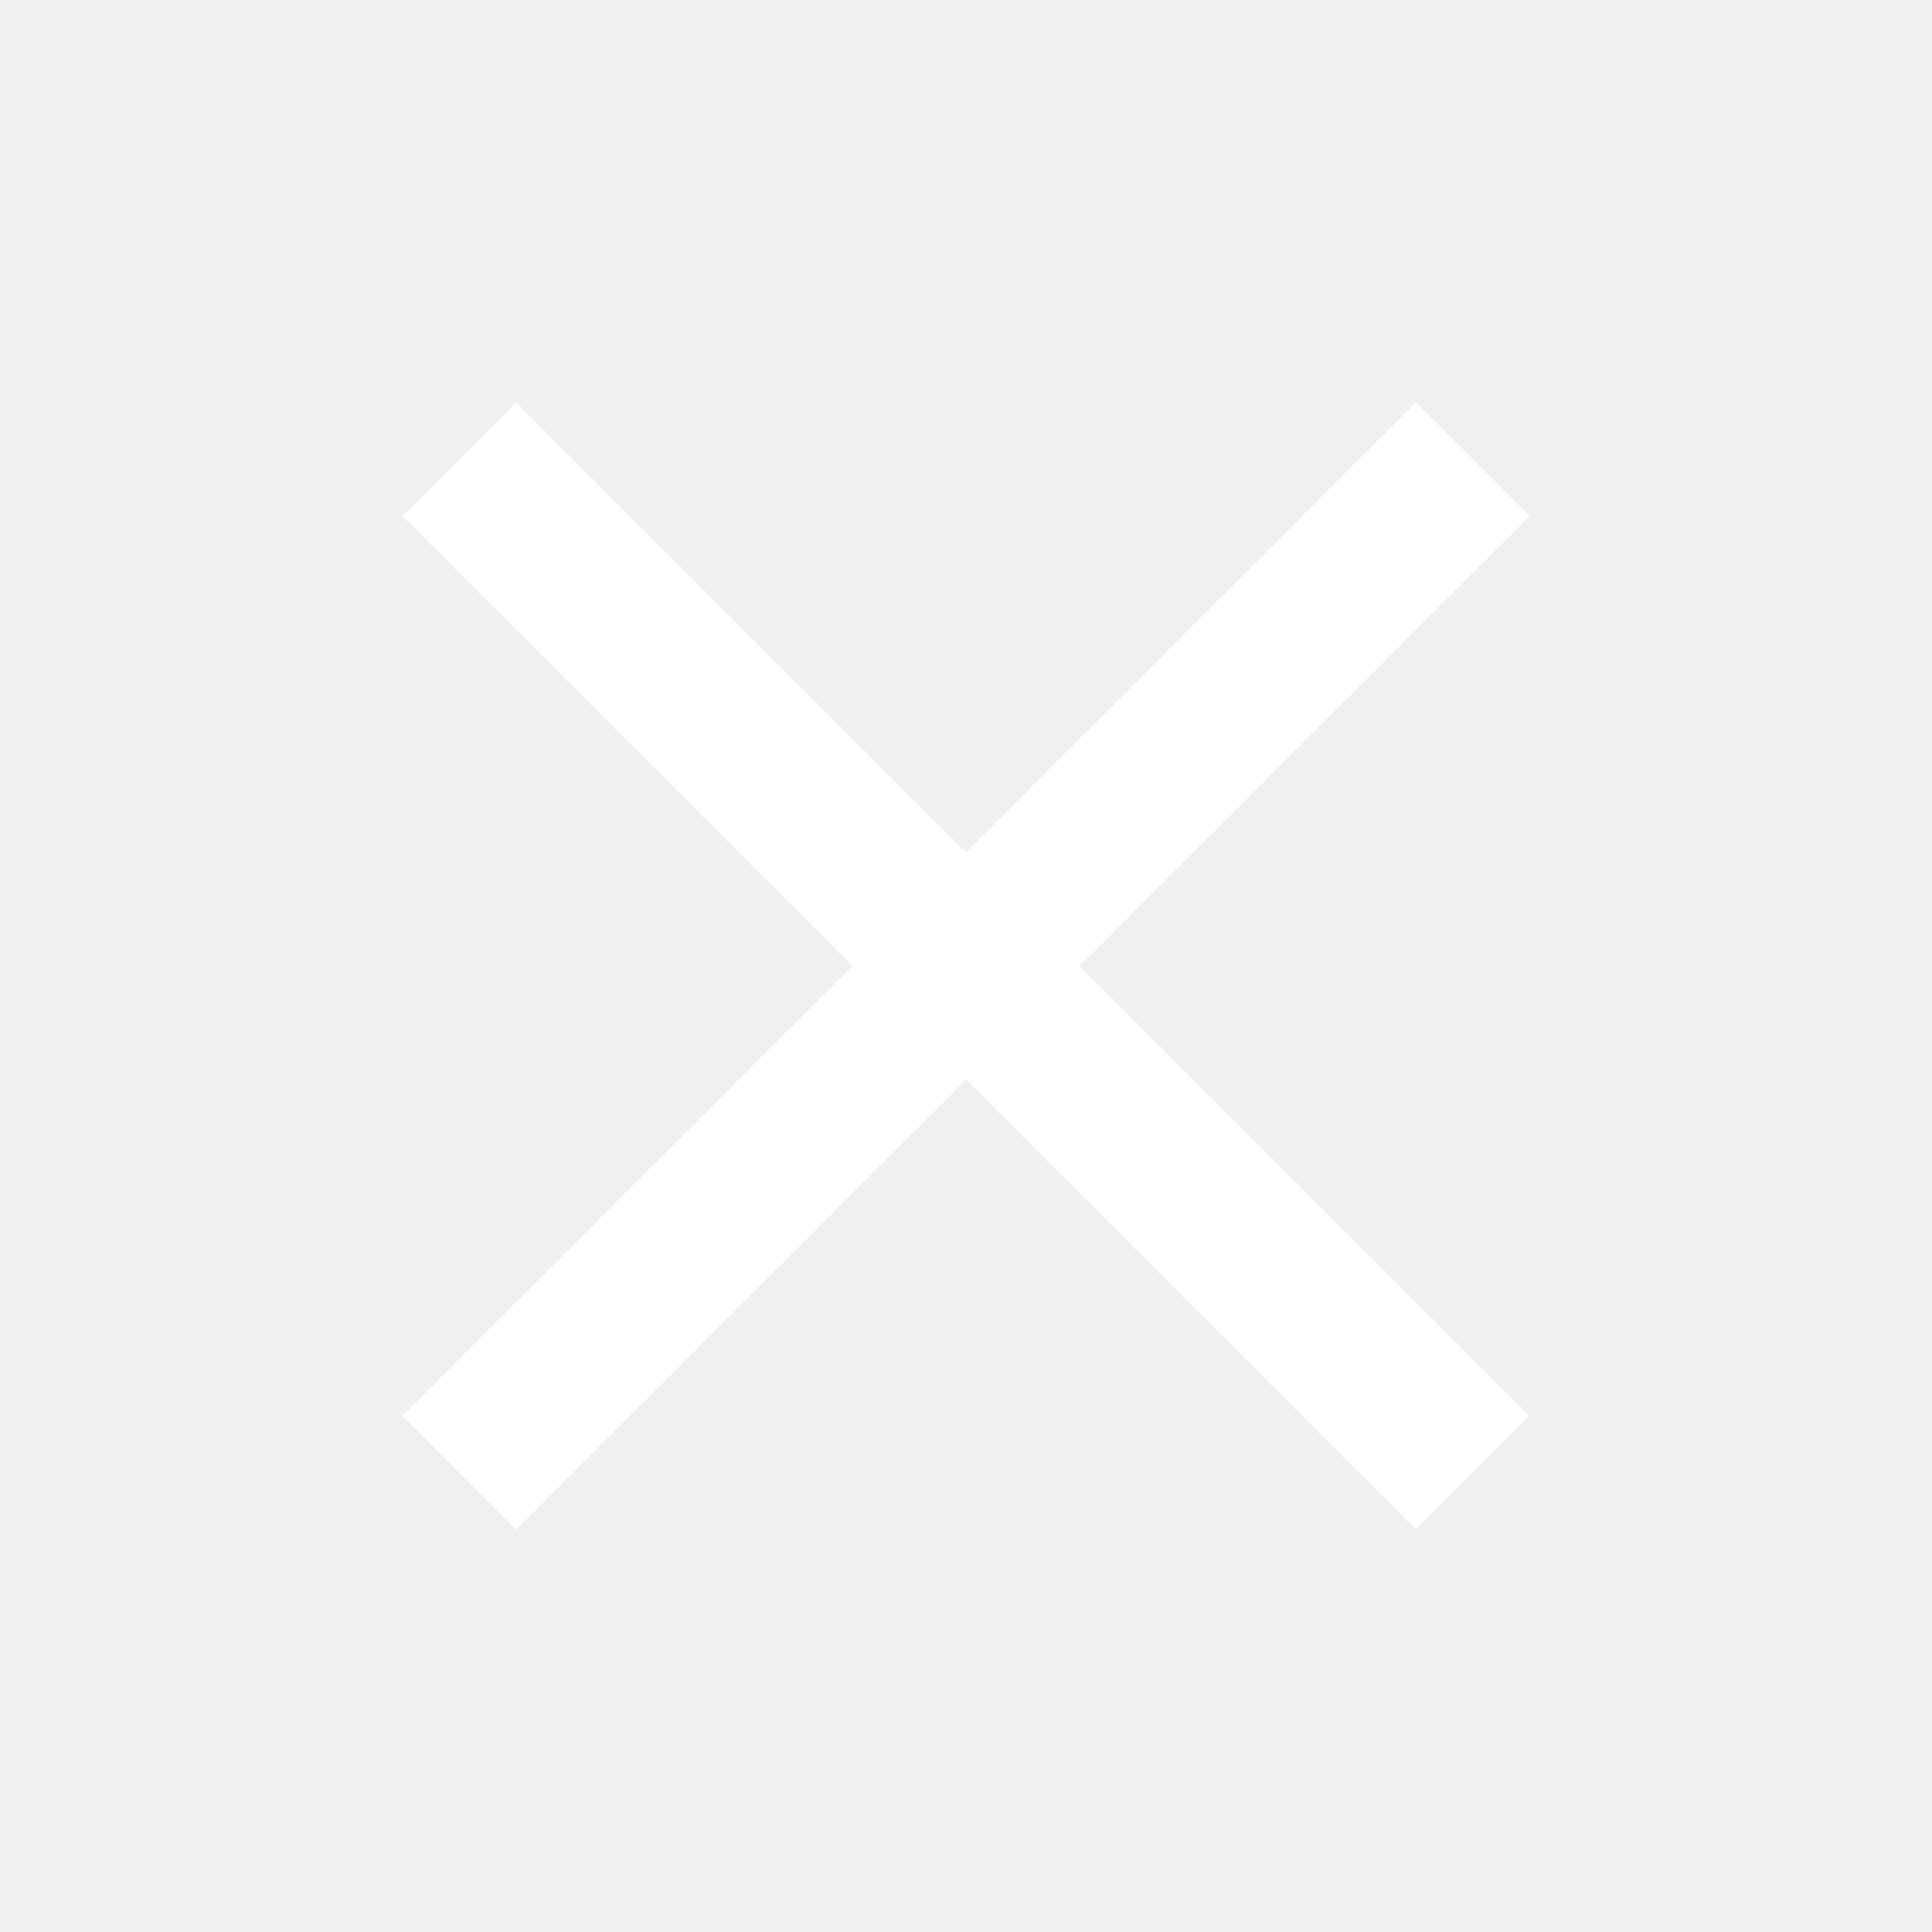
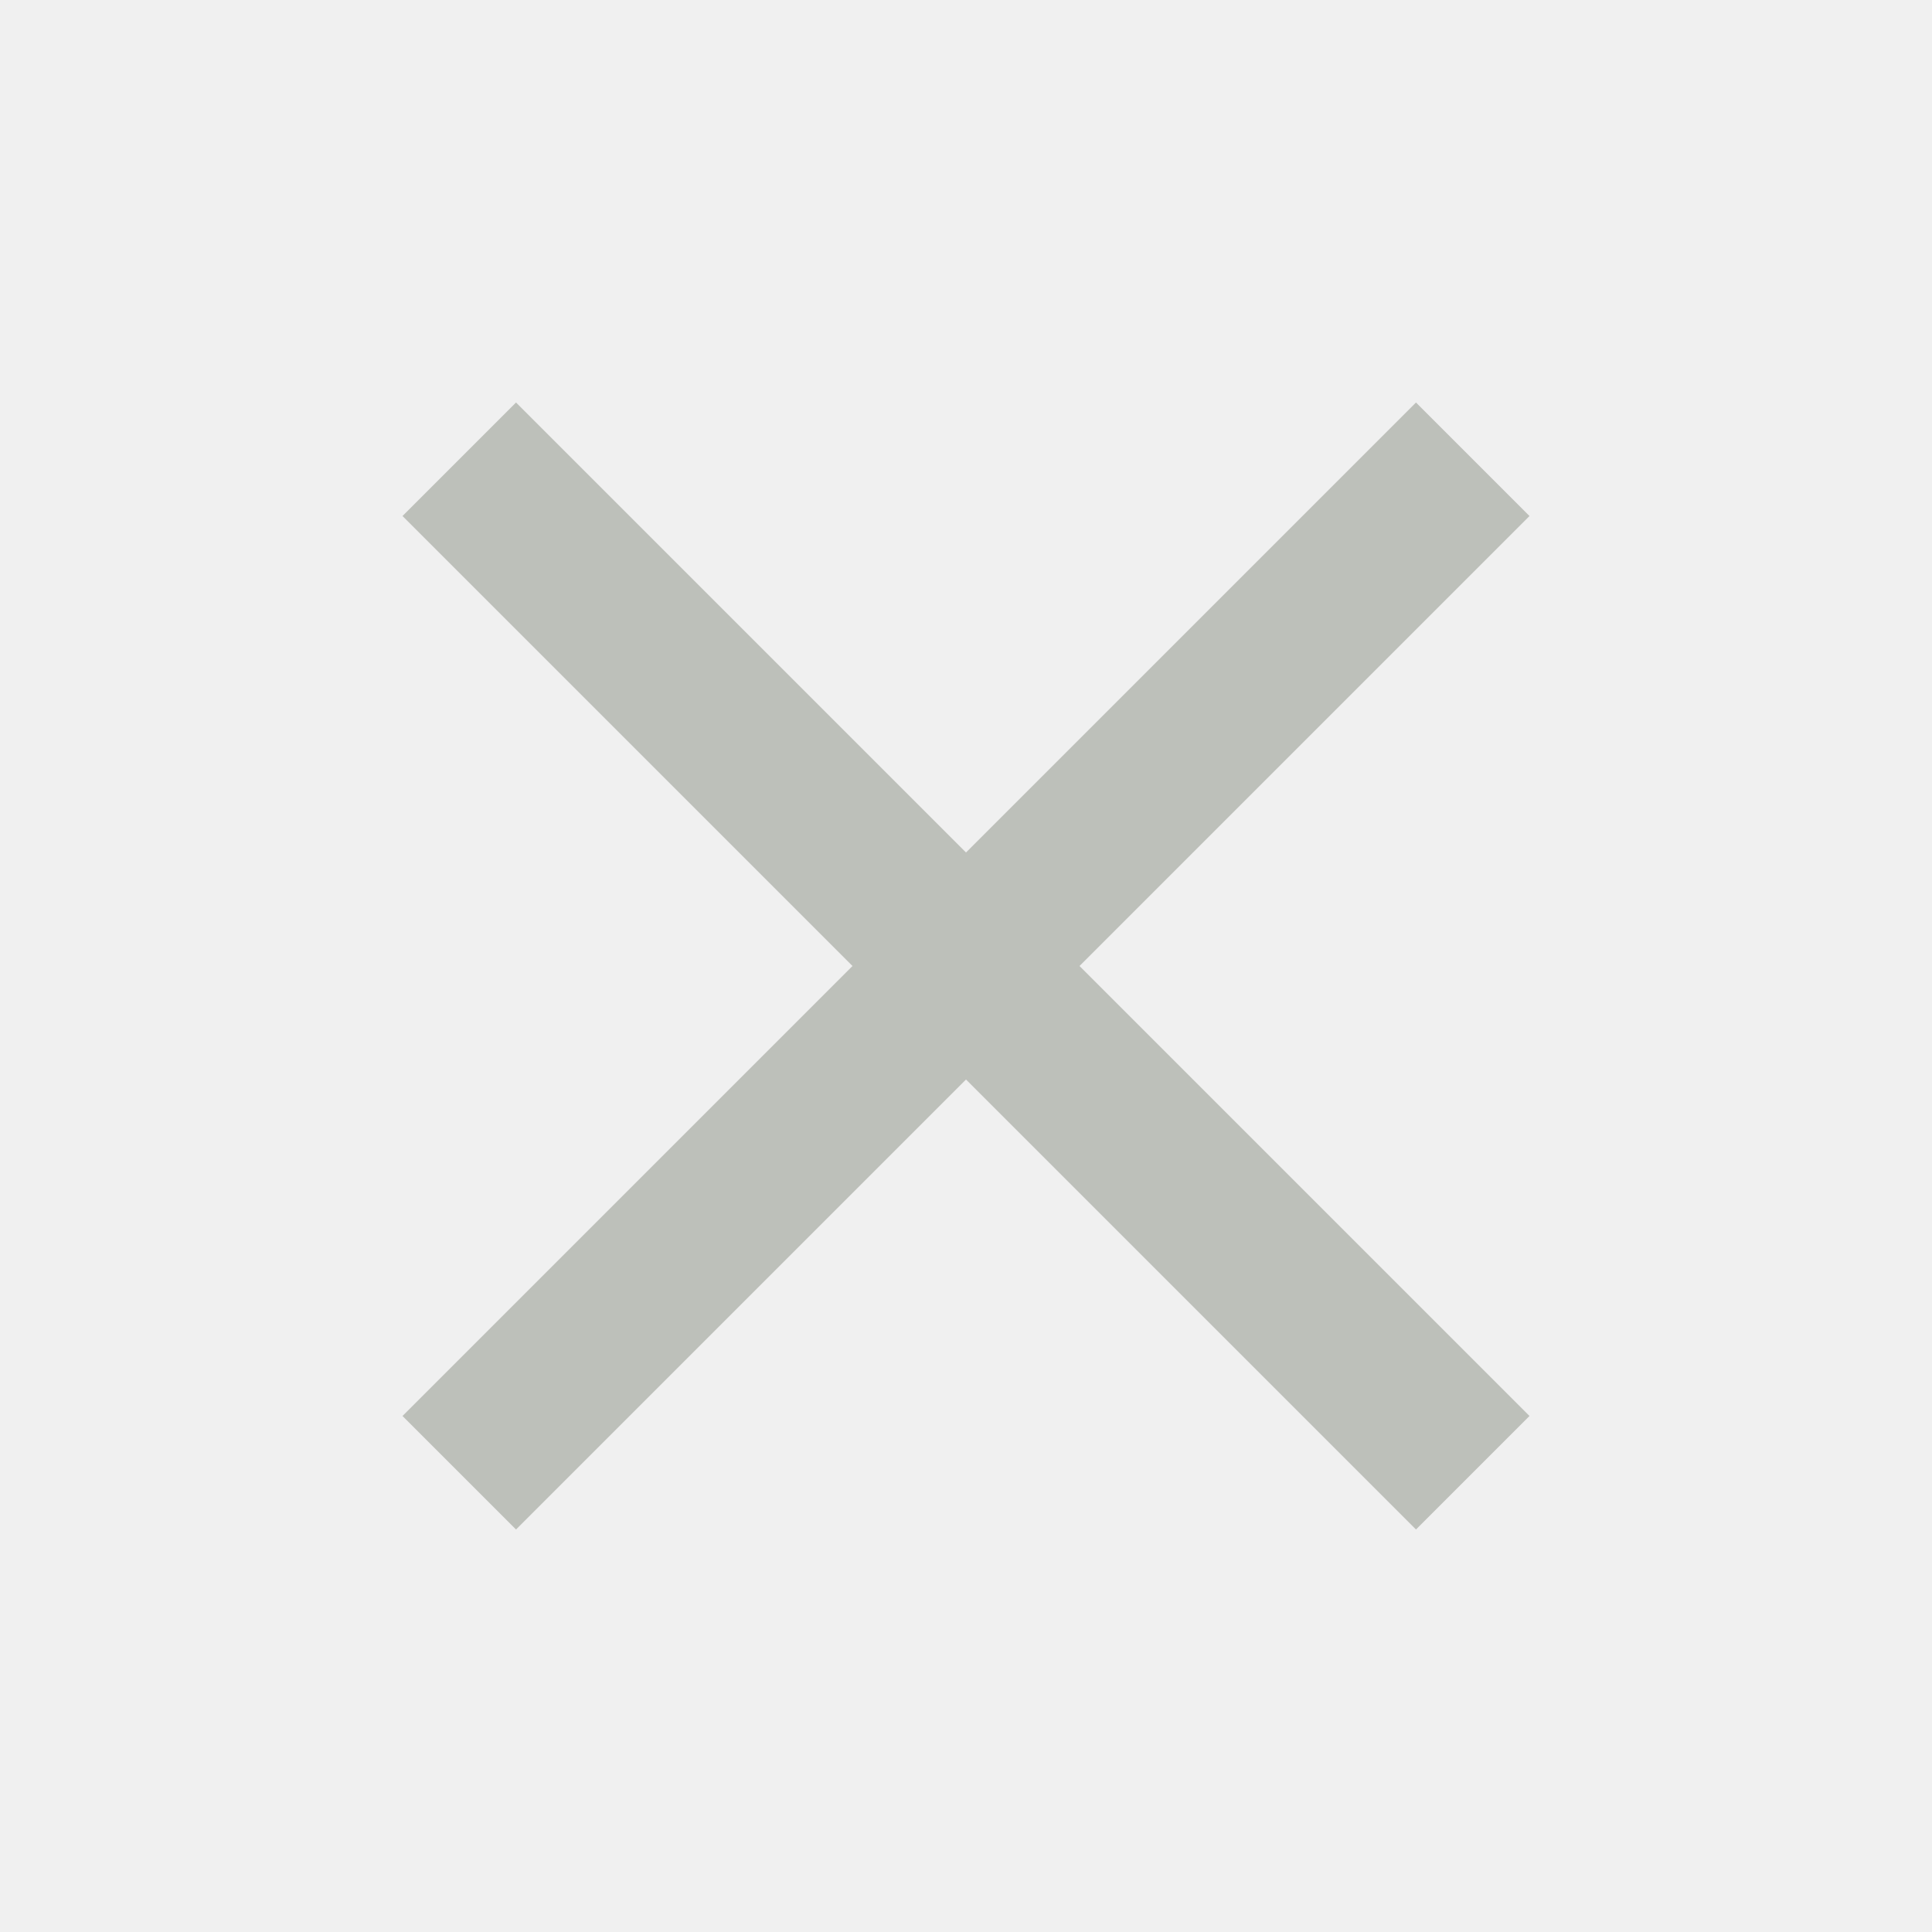
- <svg xmlns="http://www.w3.org/2000/svg" viewBox="0 0 24 24" fill="white" width="48px" height="48px">
+ <svg xmlns="http://www.w3.org/2000/svg" viewBox="0 0 24 24" fill="#BDC0BA" width="48px" height="48px">
  <path d="M0 0h24v24H0V0z" fill="none" />
  <path d="M19 6.41L17.59 5 12 10.59 6.41 5 5 6.41 10.59 12 5 17.59 6.41 19 12 13.41 17.59 19 19 17.59 13.41 12 19 6.41z" />
</svg>
